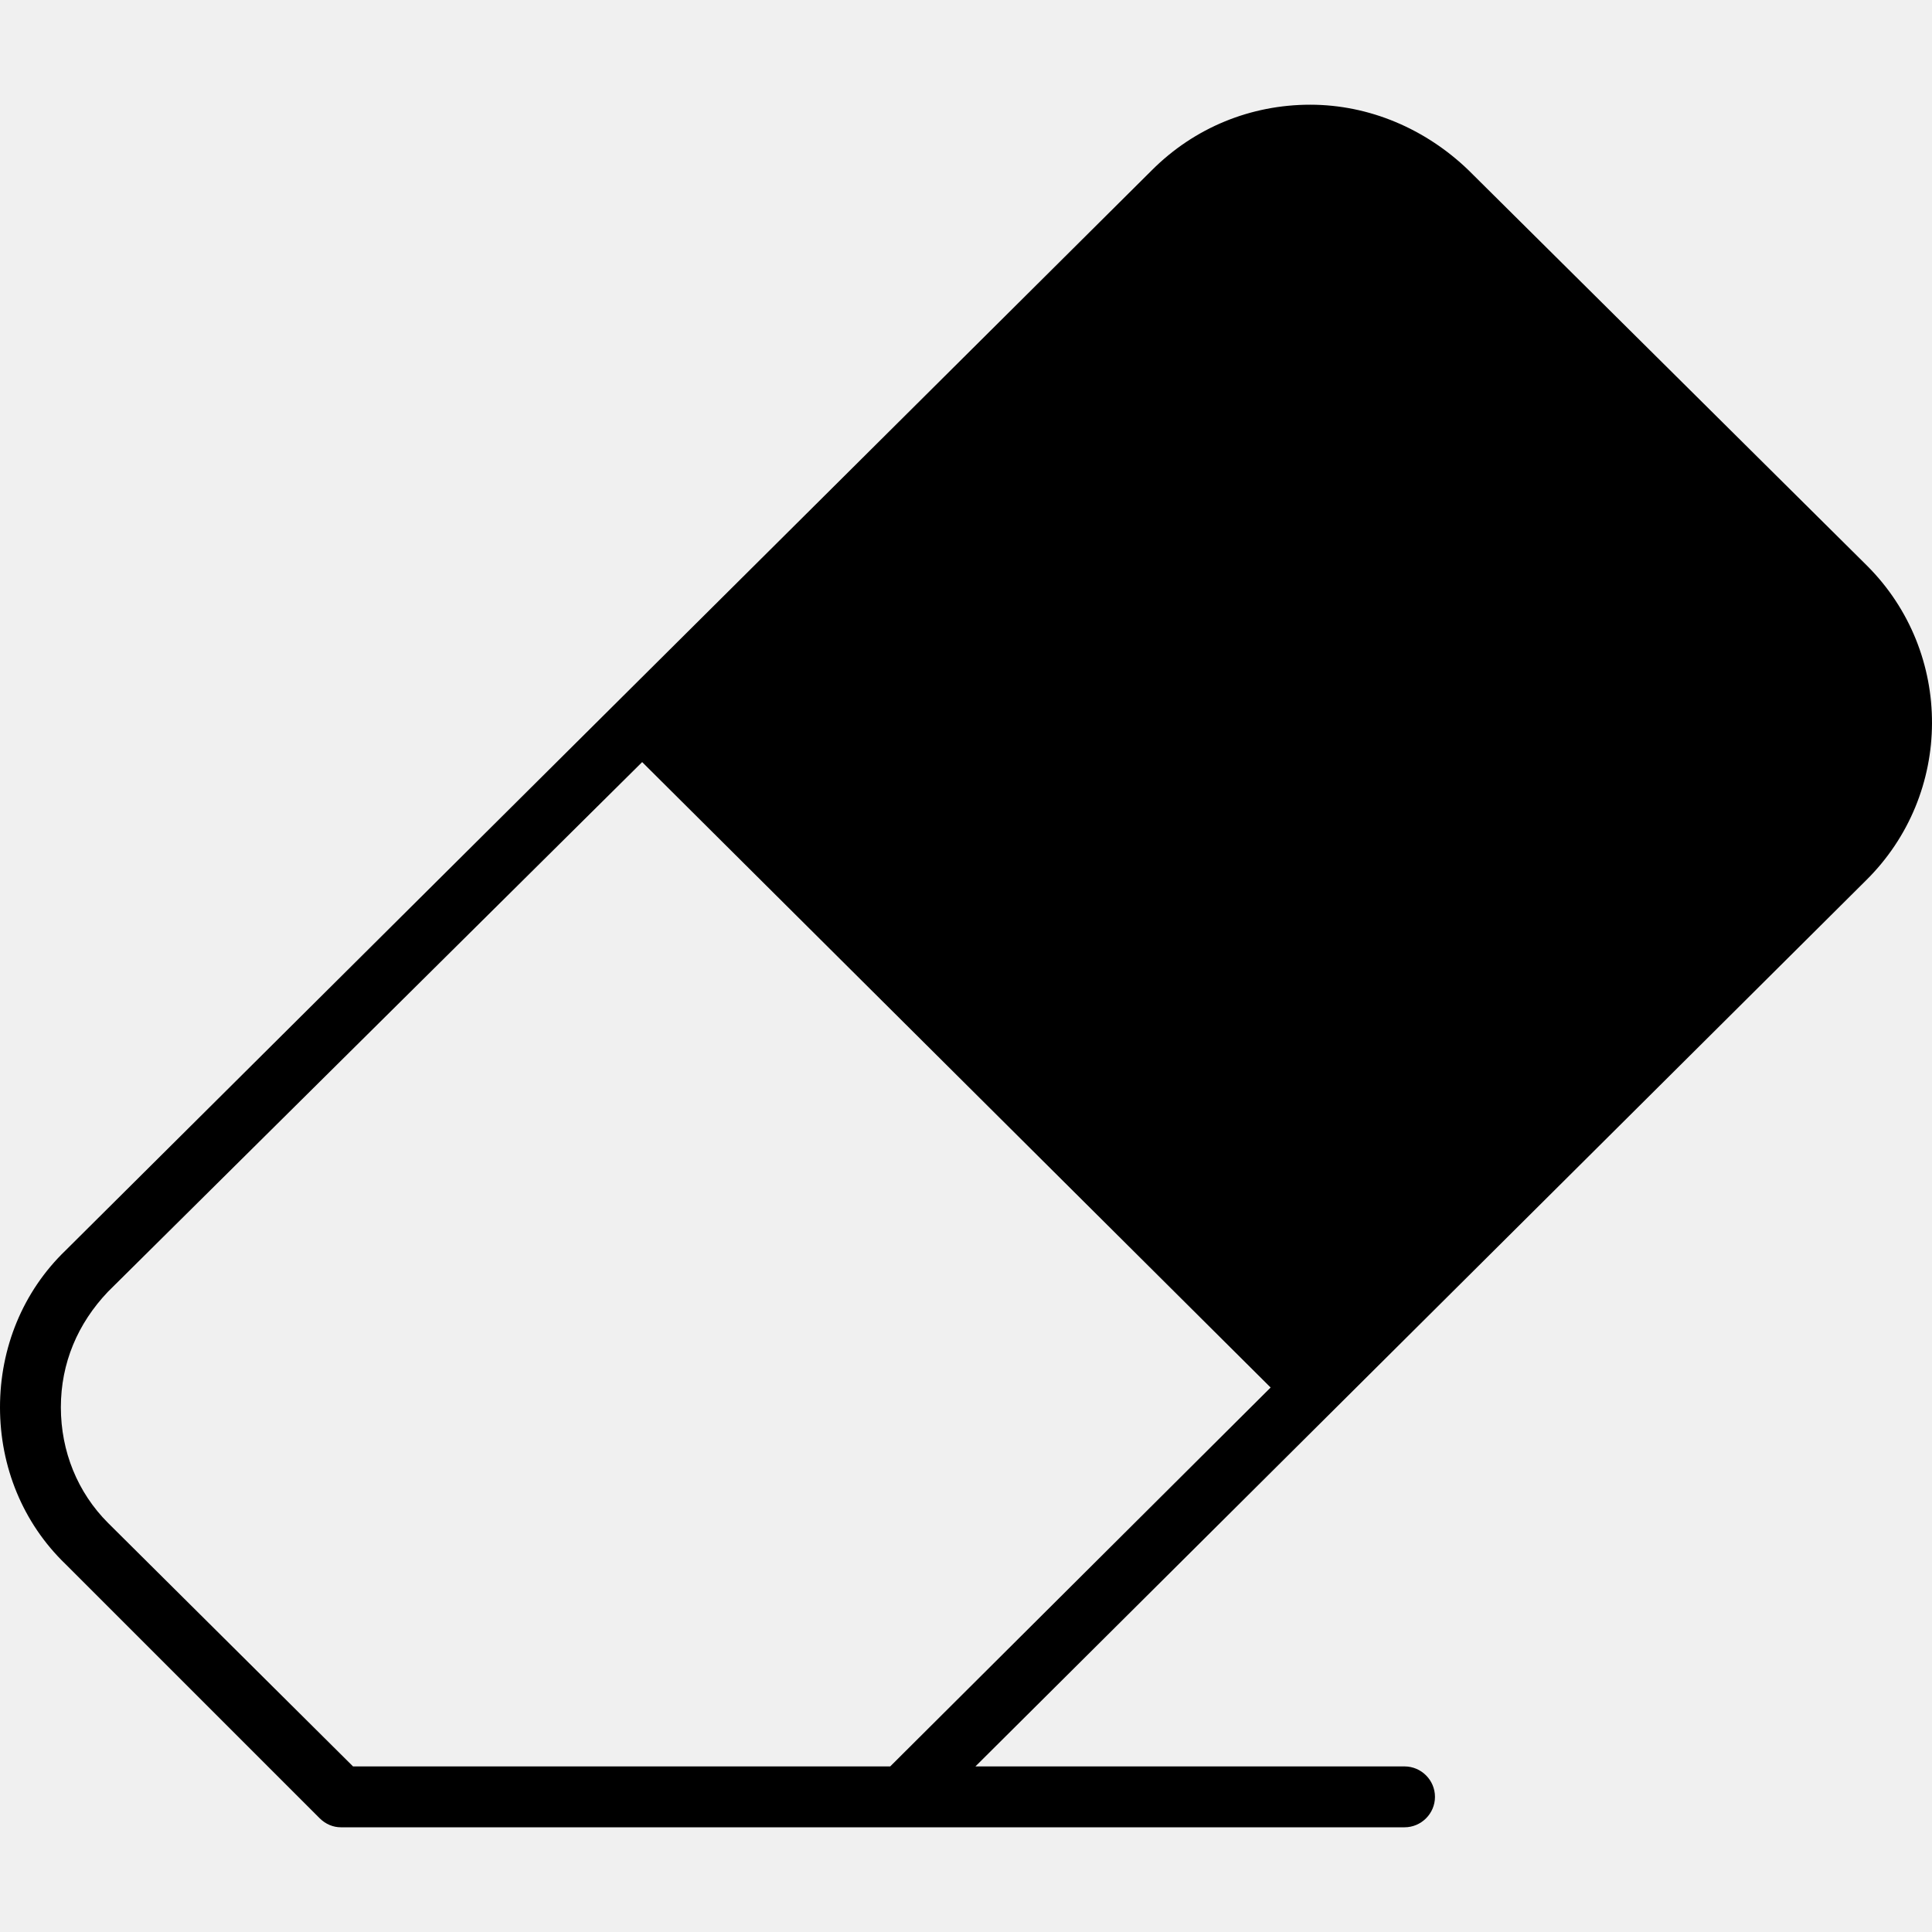
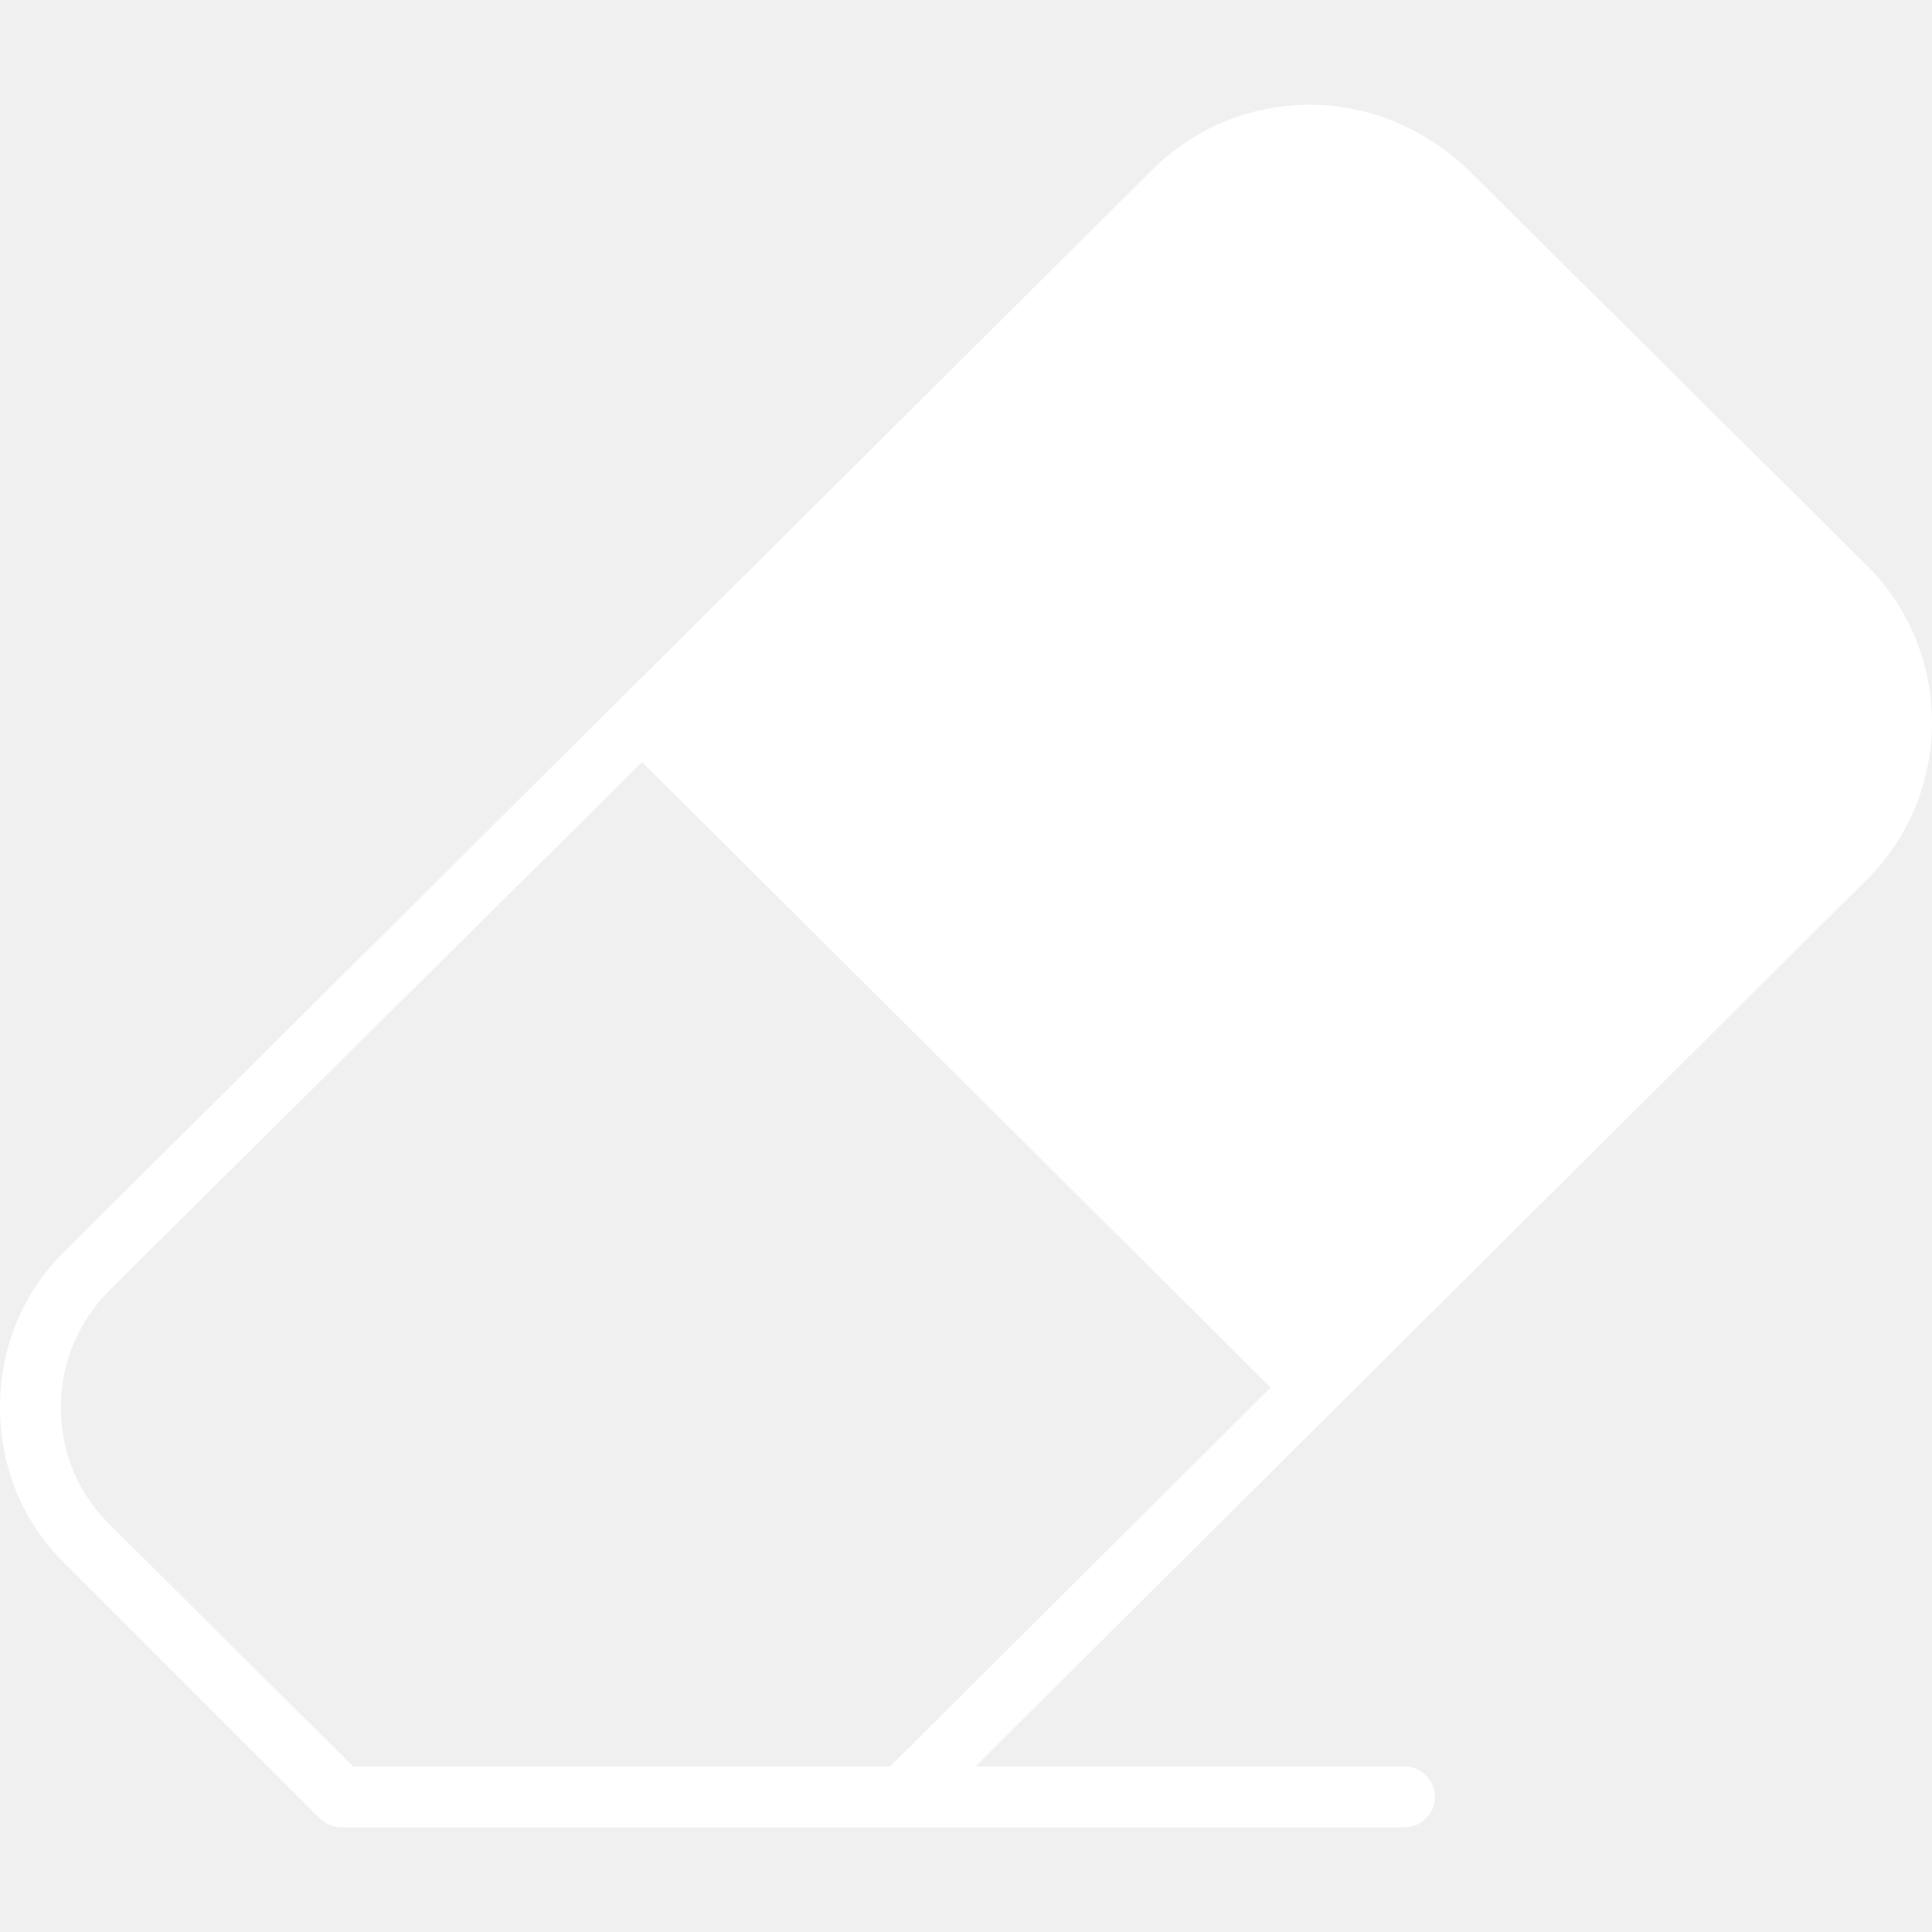
- <svg xmlns="http://www.w3.org/2000/svg" version="1.1" id="Layer_1" x="0px" y="0px" viewBox="0 0 507.85 507.85" xml:space="preserve">
+ <svg xmlns="http://www.w3.org/2000/svg" version="1.1" id="Layer_1" x="0px" y="0px" viewBox="0 0 507.85 507.85" xml:space="preserve" fill="white">
  <path d="M490.8,148.725l-104.8-104c-11.2-10.8-26-17.2-41.6-17.2c-15.6,0-30.4,6-41.6,17.2l-285.6,284    C6,339.525,0,354.325,0,369.925c0,15.6,6,30.4,17.2,41.2l66.8,66.8c1.6,1.6,3.6,2.4,5.6,2.4h279.6c4.4,0,8-3.6,8-8    c0-4.4-3.6-8-8-8H256.4l234-232.8C513.6,208.725,513.6,171.525,490.8,148.725z M234,464.325H92.8l-64.4-64    c-8-8-12.4-18.8-12.4-30.4c0-11.6,4.4-22,12.4-30.4l140.4-139.2l165.2,164.4L234,464.325z" />
</svg>
